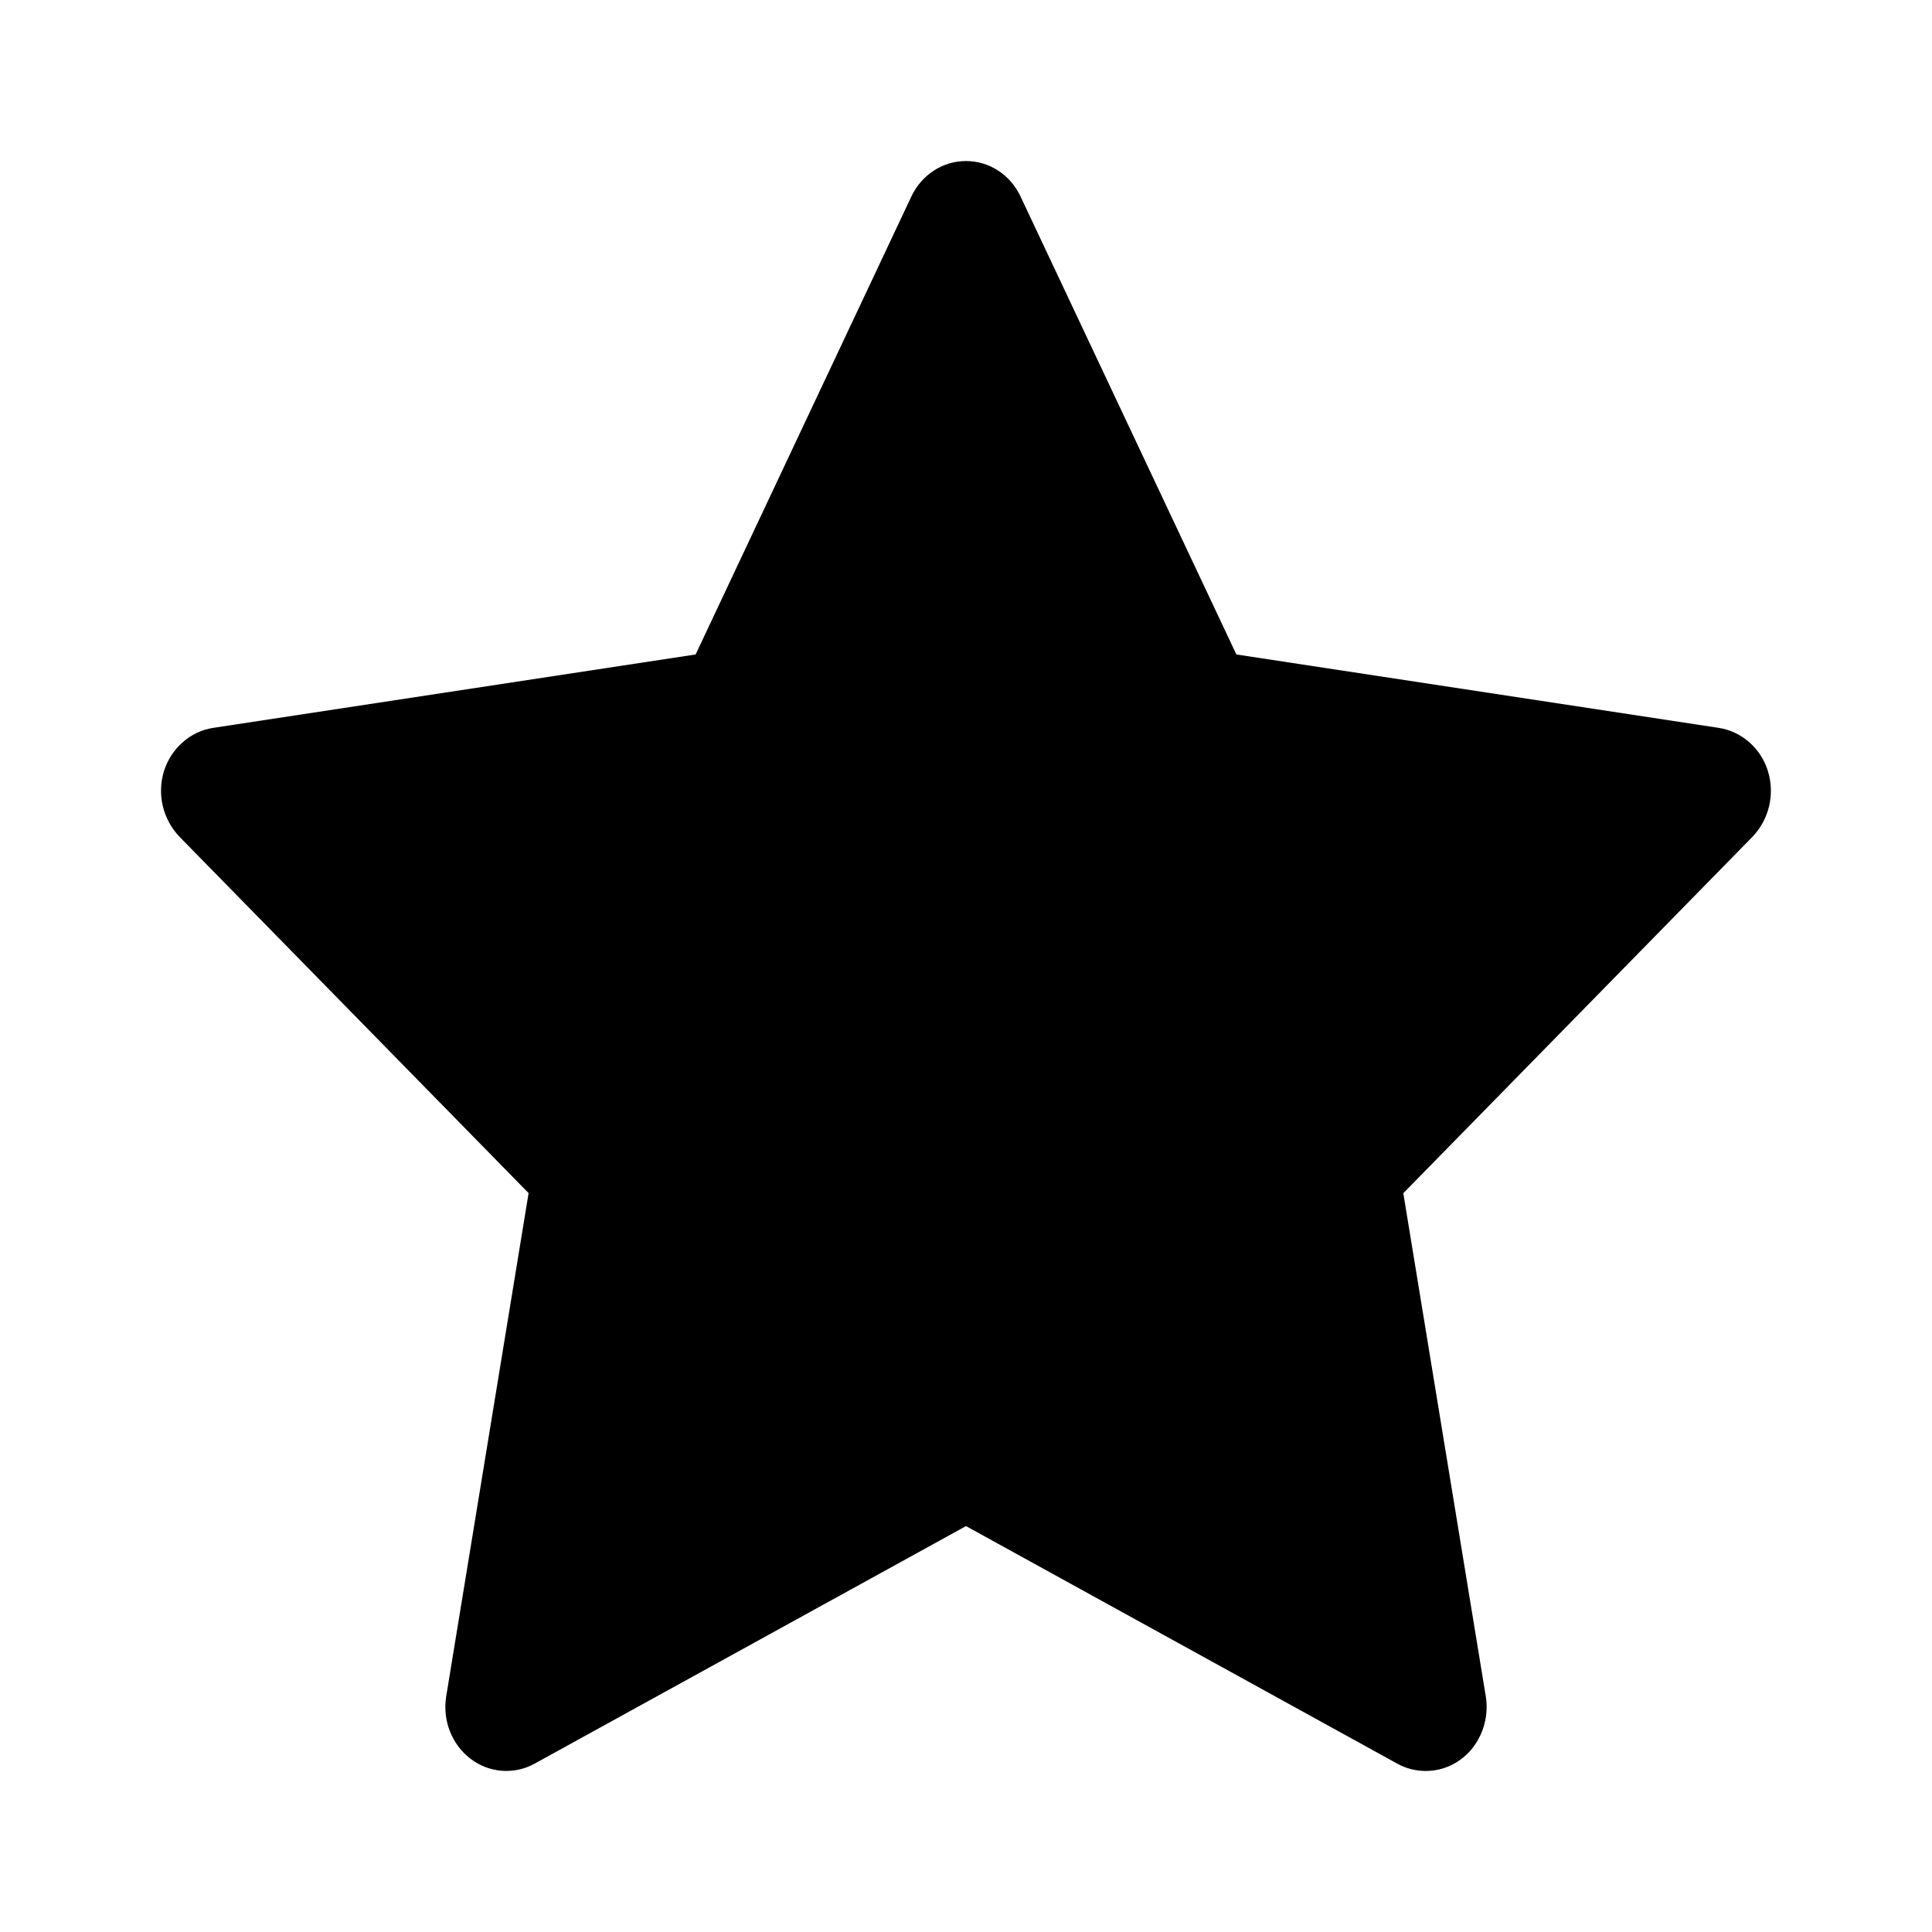
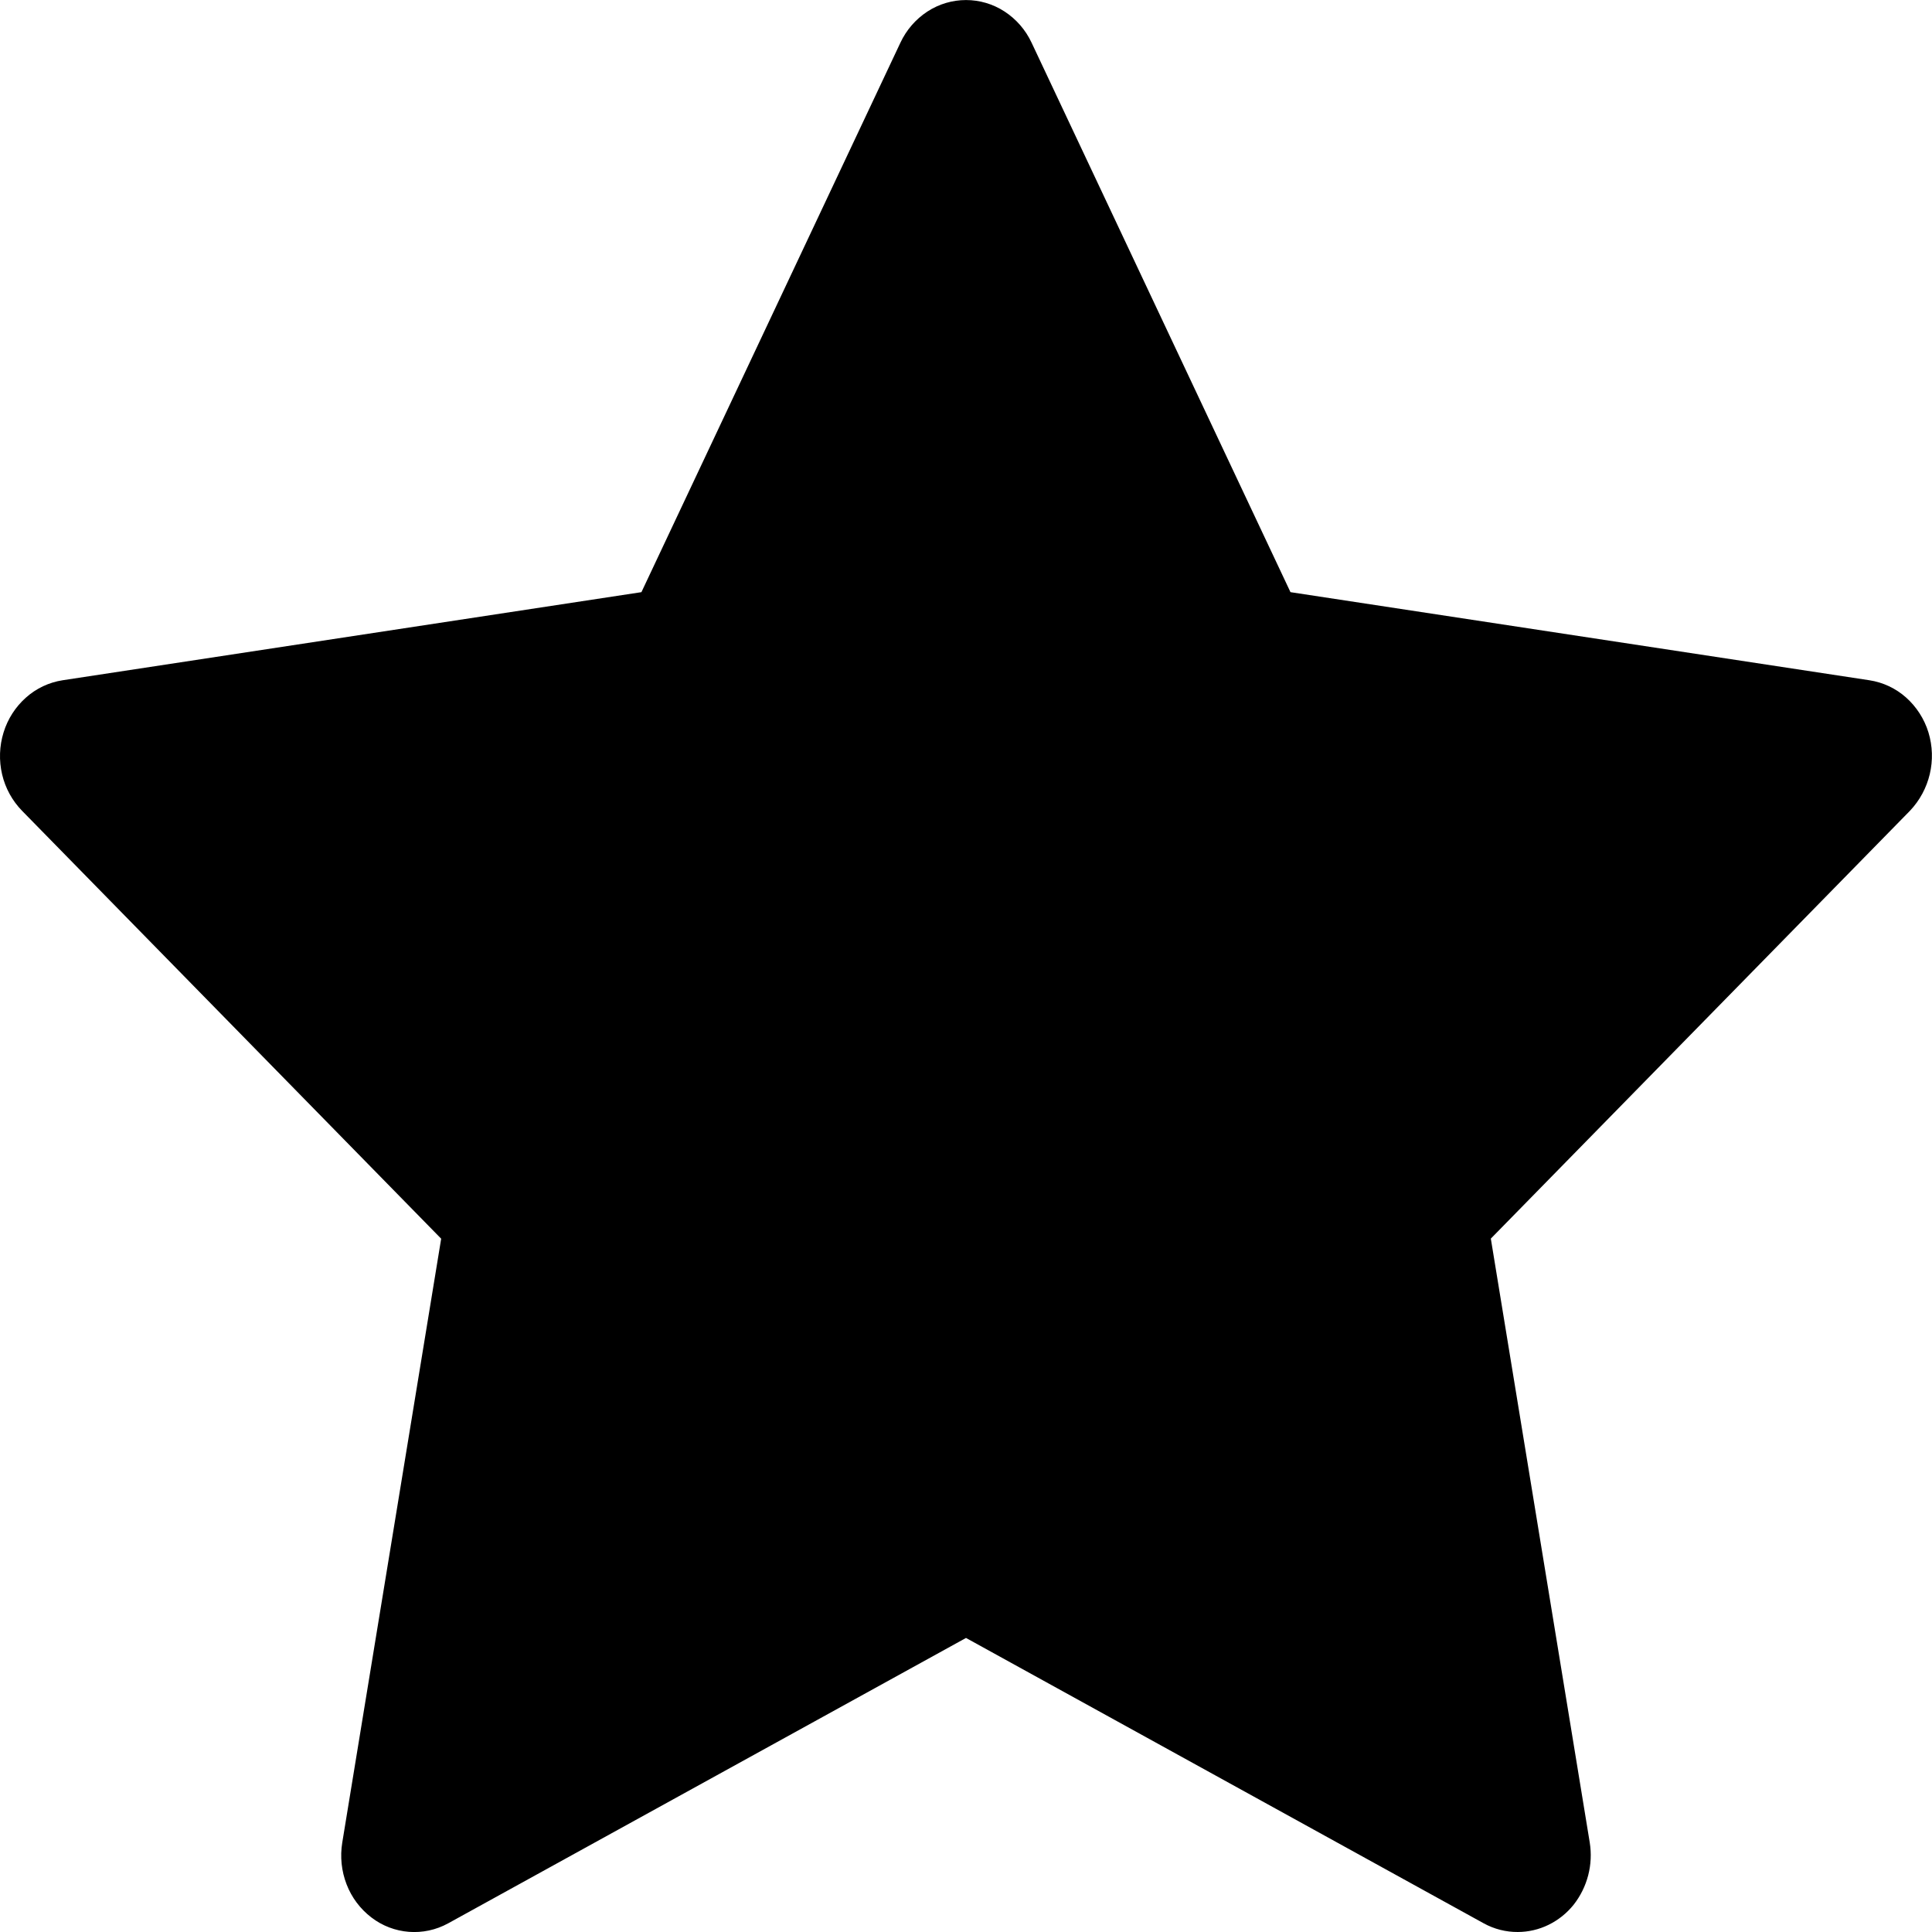
<svg xmlns="http://www.w3.org/2000/svg" viewBox="0 0 20 20" fill="none">
-   <path d="M14.76 18.333a.603.603 0 0 1-.294-.075L10 15.798l-4.467 2.46a.607.607 0 0 1-.663-.052.657.657 0 0 1-.213-.285.69.69 0 0 1-.038-.36l.853-5.21-3.615-3.69a.69.69 0 0 1-.16-.677.663.663 0 0 1 .194-.3.615.615 0 0 1 .315-.149l4.995-.76 2.233-4.74a.65.65 0 0 1 .233-.269.61.61 0 0 1 .666 0c.1.065.18.158.232.269l2.234 4.74 4.994.76c.116.018.226.07.316.149.09.079.157.183.193.3a.69.69 0 0 1-.16.678l-3.615 3.69.854 5.21a.692.692 0 0 1-.14.537.636.636 0 0 1-.216.173.607.607 0 0 1-.266.061h.001Z" fill="currentColor" />
+   <path d="M15.713 20a.724.724 0 0 1-.354-.09L10 16.956 4.64 19.91a.728.728 0 0 1-.796-.061.788.788 0 0 1-.256-.342.827.827 0 0 1-.045-.432l1.024-6.252L.229 8.394a.802.802 0 0 1-.207-.377.829.829 0 0 1 .015-.435.795.795 0 0 1 .232-.361.741.741 0 0 1 .379-.179L6.64 6.13 9.321.442a.78.78 0 0 1 .28-.323.731.731 0 0 1 .798 0 .78.78 0 0 1 .28.323l2.68 5.688 5.993.912a.74.74 0 0 1 .379.178.8.8 0 0 1 .232.361.828.828 0 0 1-.192.813l-4.338 4.428 1.024 6.252a.83.83 0 0 1-.167.644.762.762 0 0 1-.26.208.728.728 0 0 1-.319.074h.002Z" fill="currentColor" />
</svg>
